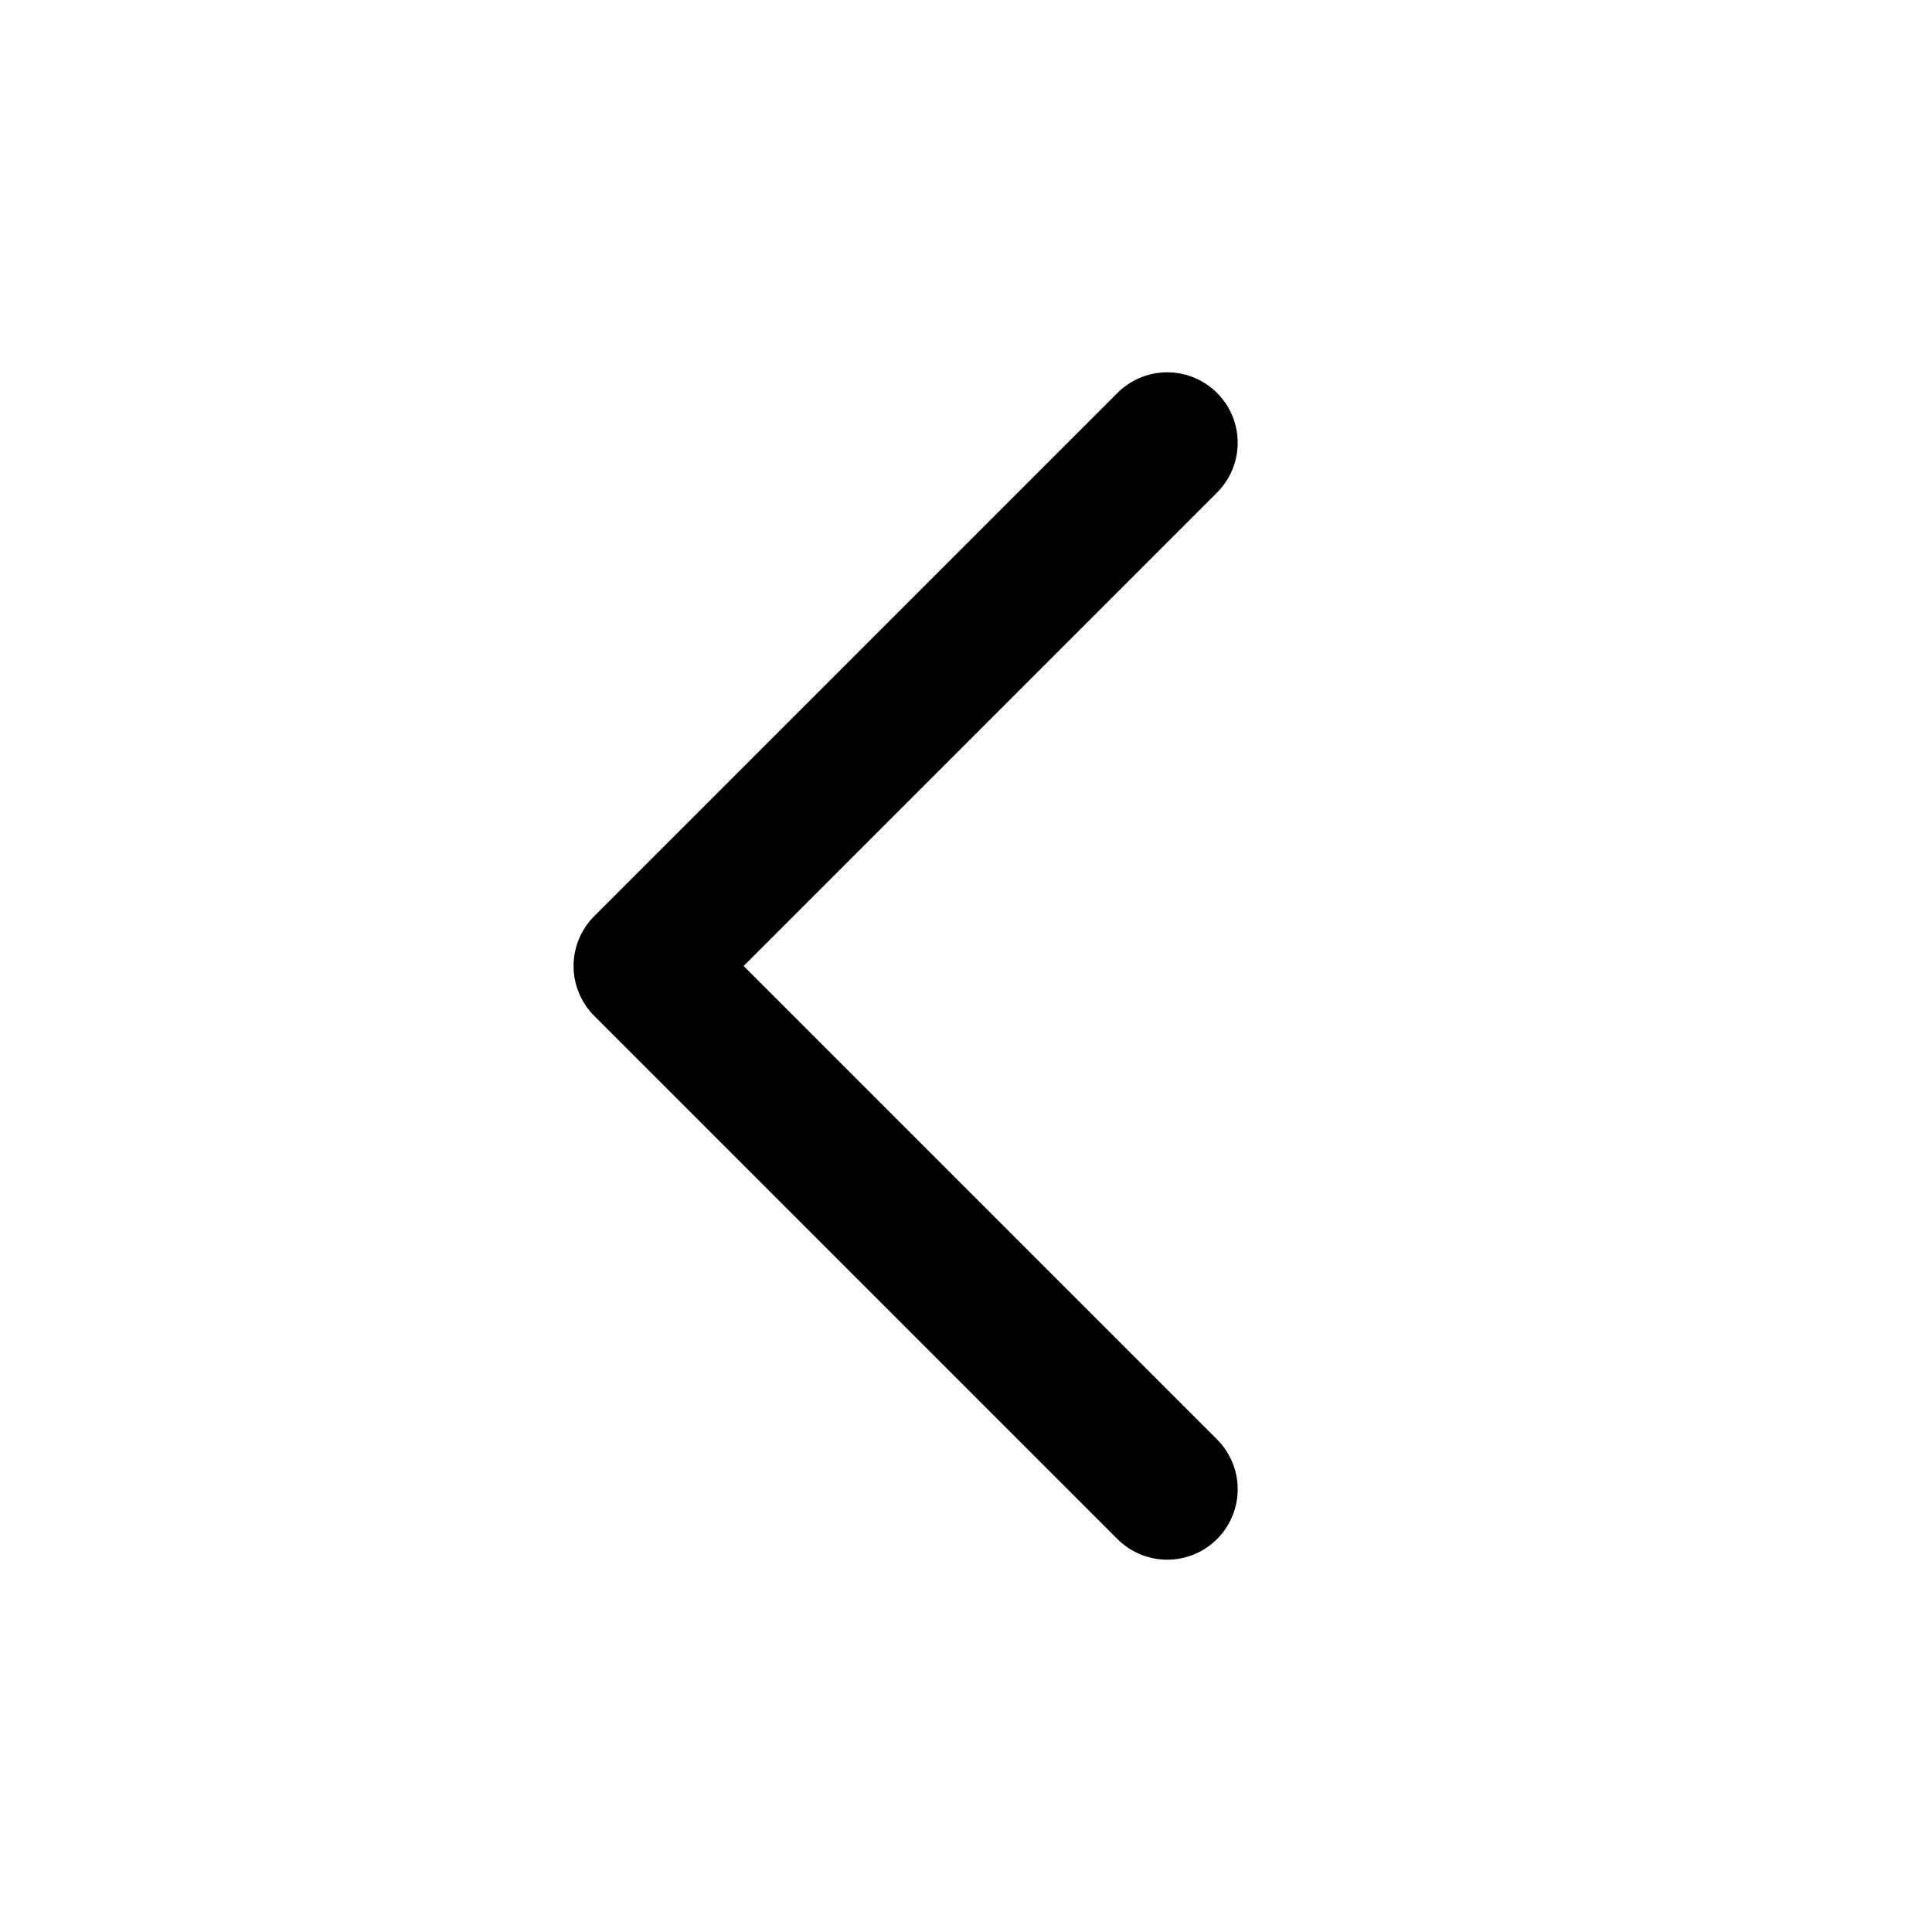
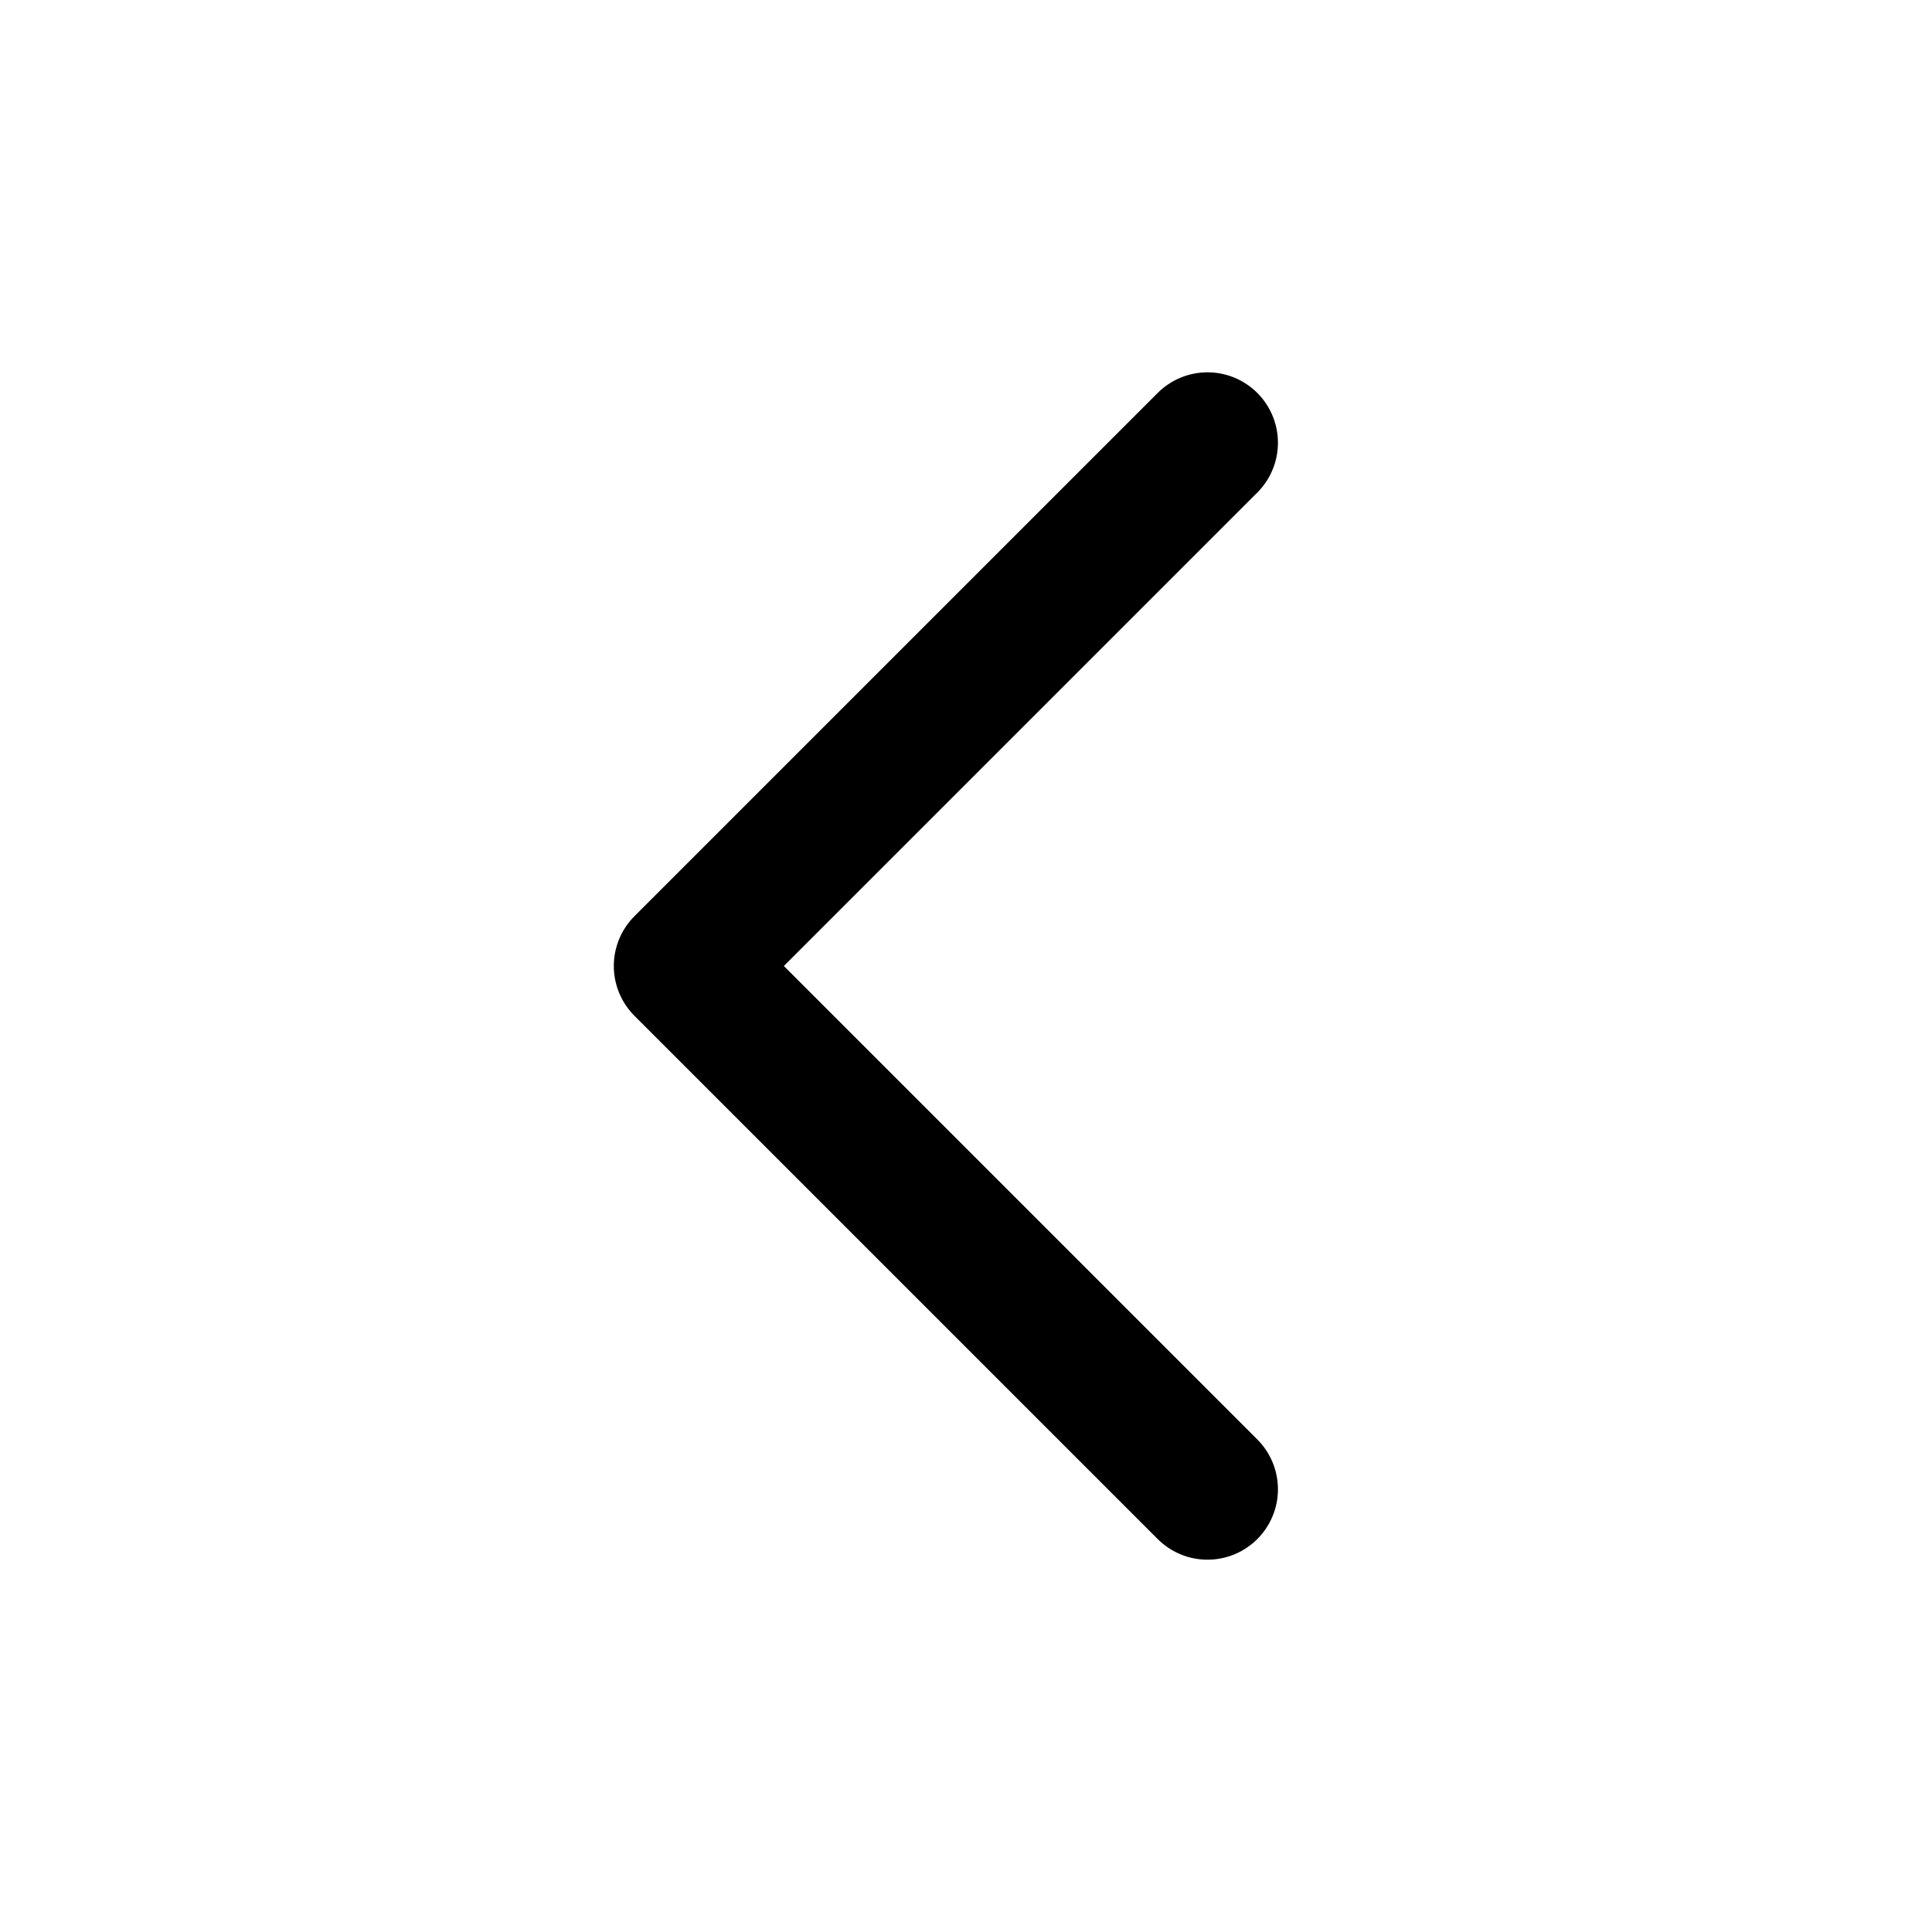
<svg xmlns="http://www.w3.org/2000/svg" width="24" height="24" viewBox="0 0 24 24" fill="none" stroke="currentColor" stroke-width="1.75" stroke-linecap="round" stroke-linejoin="round">
-   <path d="M14.5 5.5 8 12l6.5 6.5" />
+   <path d="M15 5.5 8.5 12l6.5 6.5" />
</svg>
